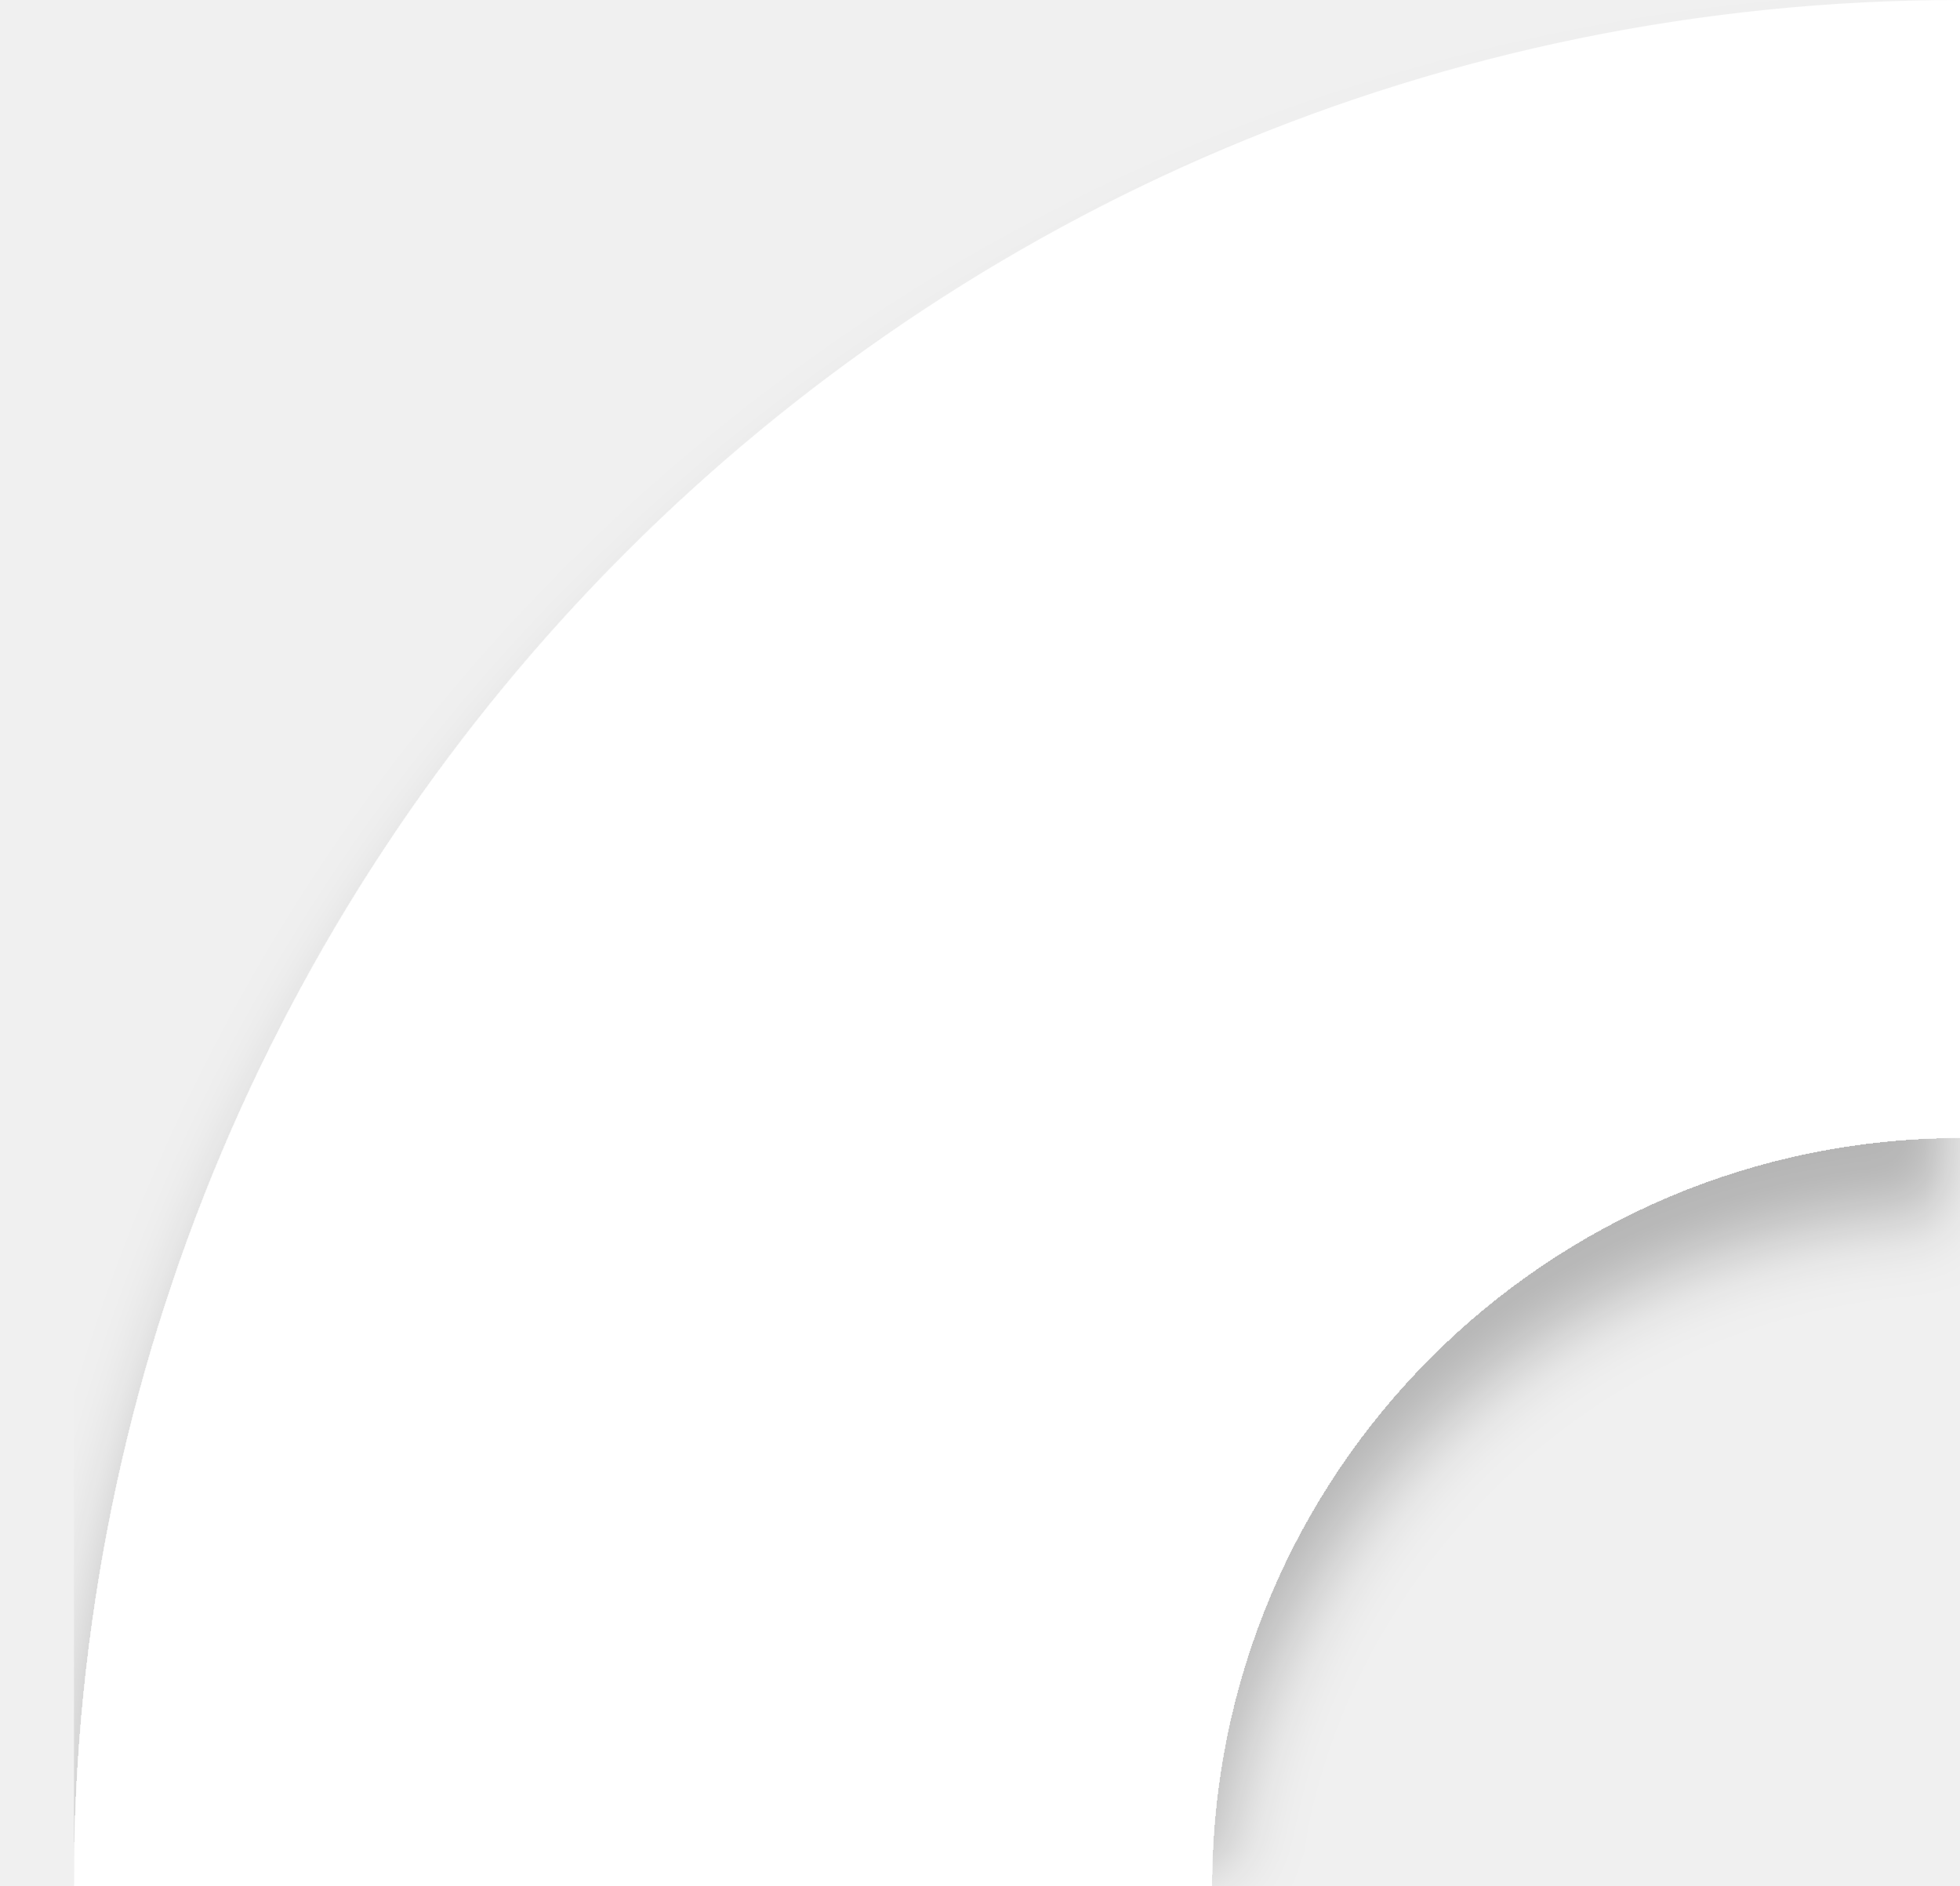
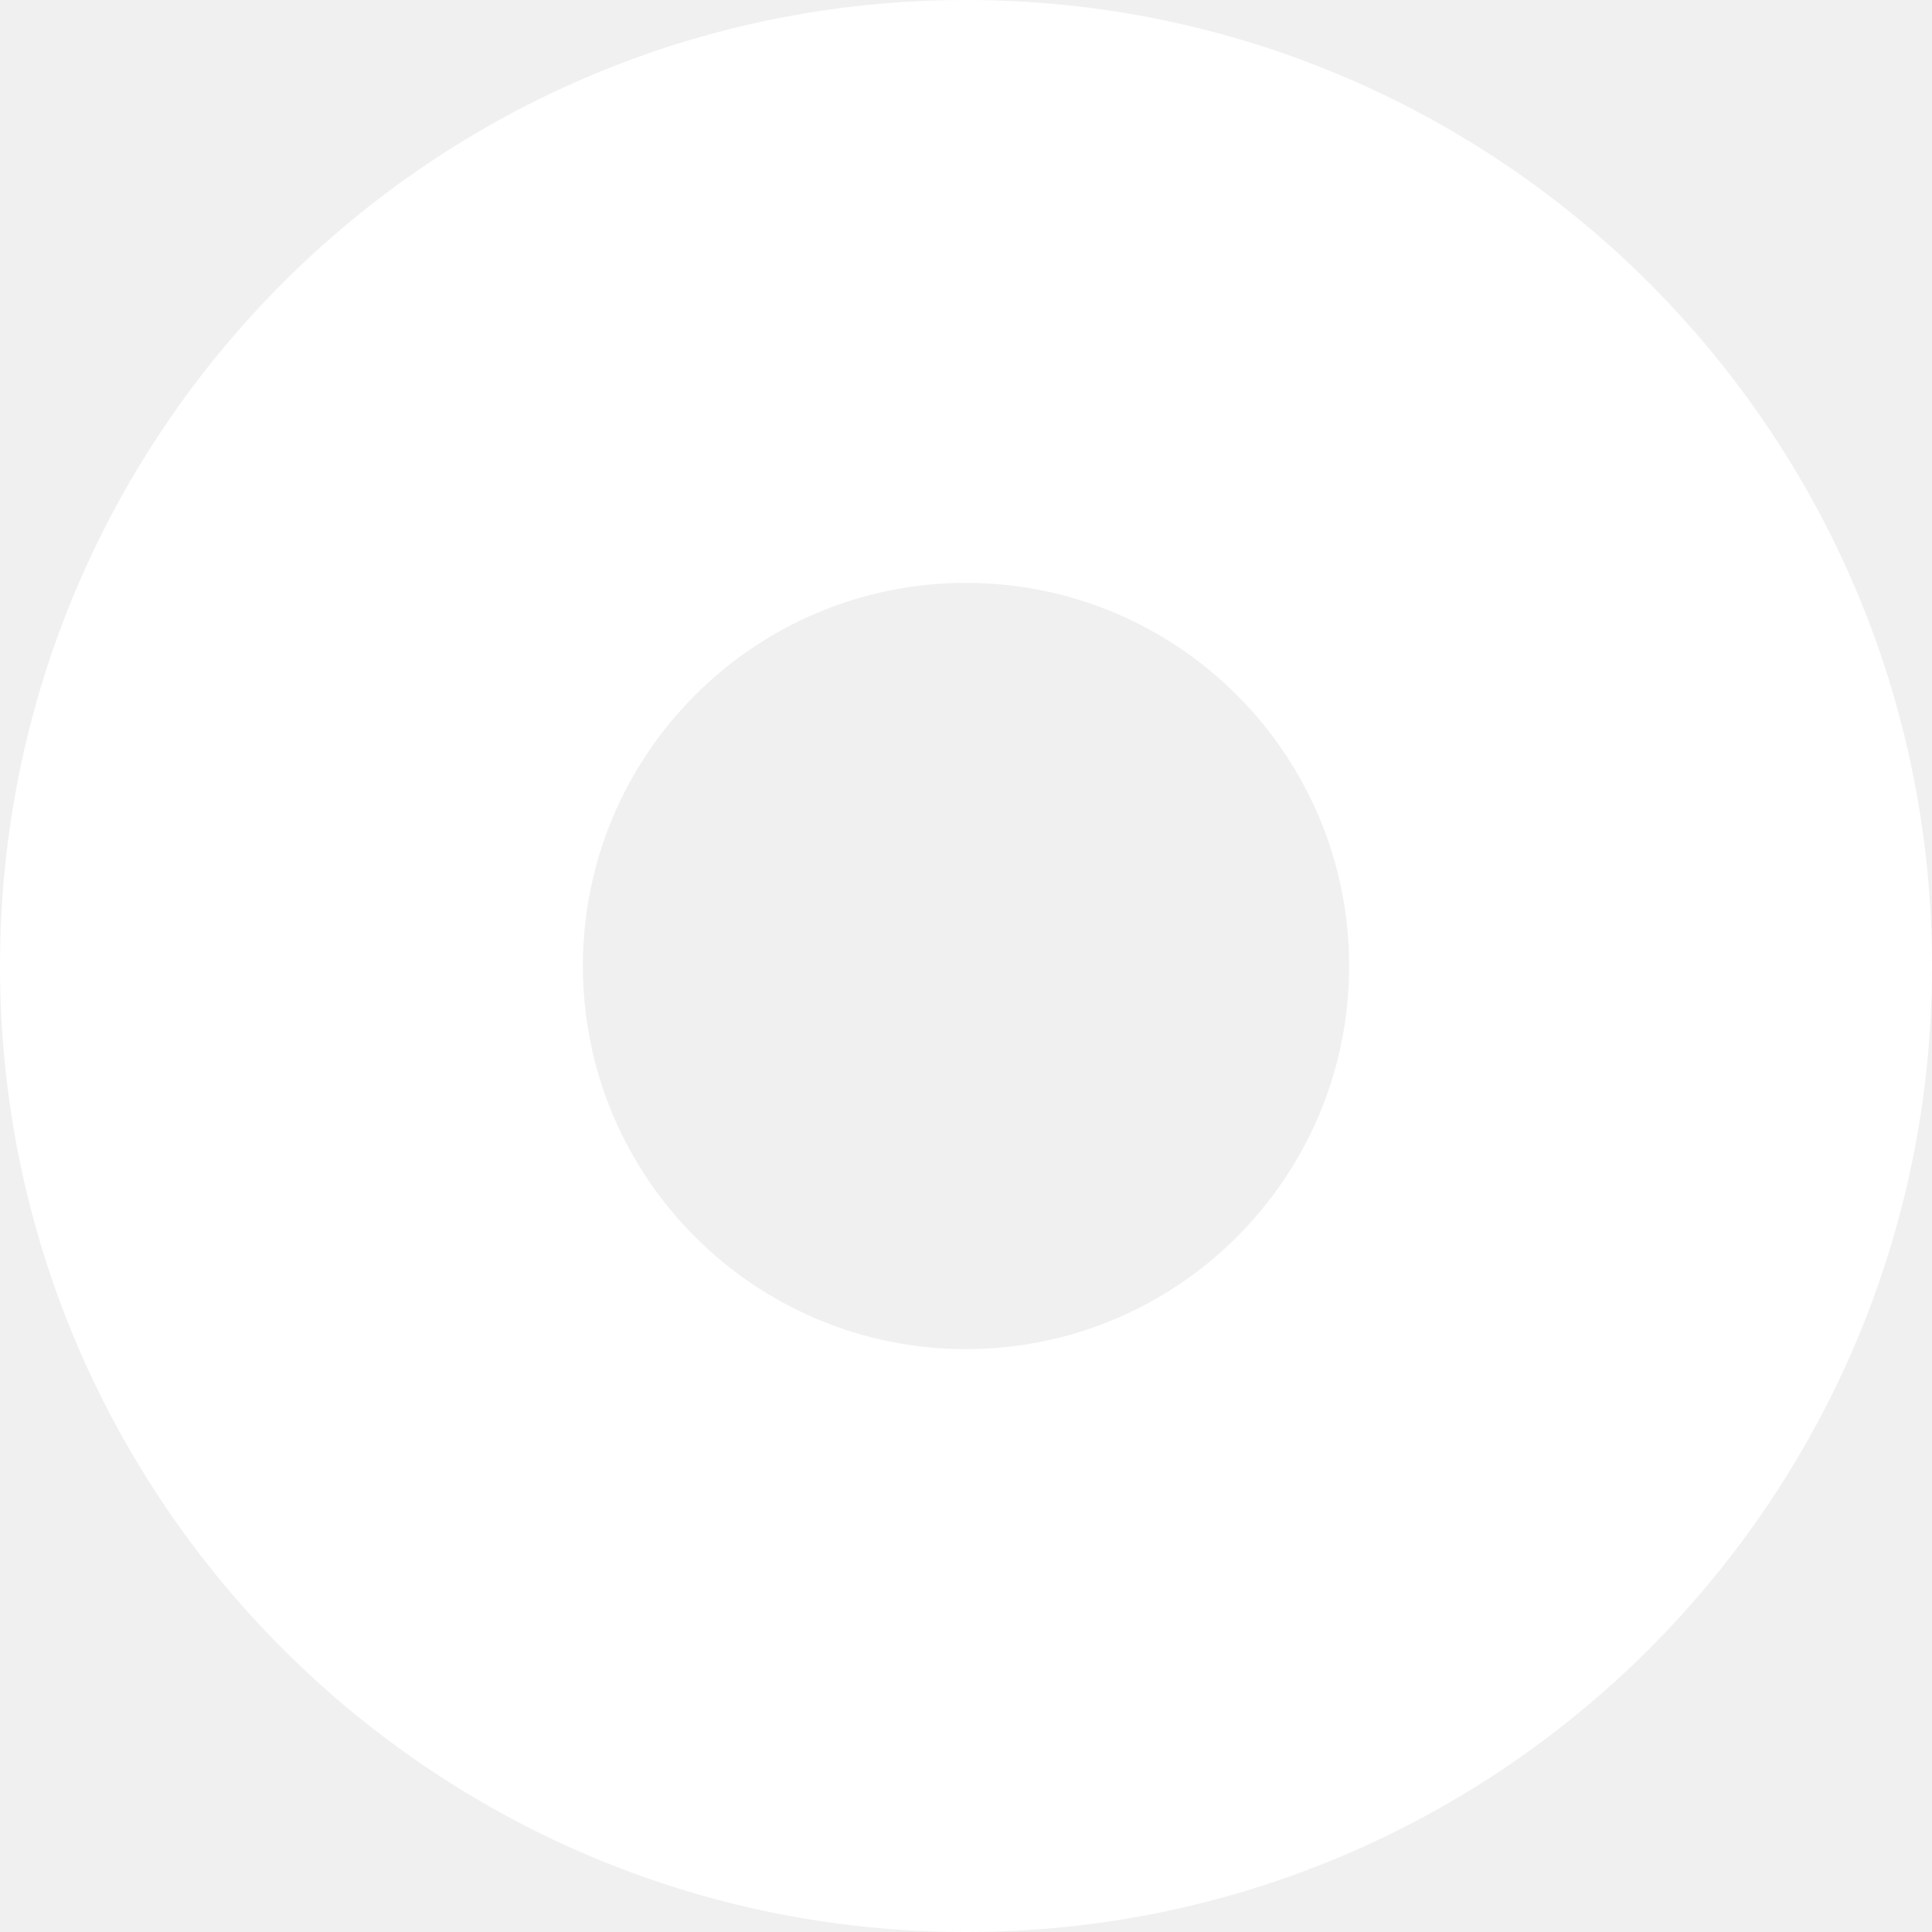
- <svg xmlns="http://www.w3.org/2000/svg" width="106" height="102" viewBox="0 0 106 102" fill="none">
-   <g clip-path="url(#clip0_456_2410)" filter="url(#filter0_d_456_2410)">
-     <path d="M106 0C49.643 0 4 45.643 4 102C4 158.309 49.643 204 106 204C162.309 204 208 158.357 208 102C208 45.643 162.309 0 106 0ZM106 142.454C83.659 142.454 65.546 124.341 65.546 102C65.546 79.659 83.659 61.546 106 61.546C128.341 61.546 146.454 79.659 146.454 102C146.454 124.341 128.341 142.454 106 142.454Z" fill="white" />
-   </g>
-   <defs>
-     <filter id="filter0_d_456_2410" x="0" y="0" width="212" height="212" filterUnits="userSpaceOnUse" color-interpolation-filters="sRGB">
-       <feFlood flood-opacity="0" result="BackgroundImageFix" />
-       <feColorMatrix in="SourceAlpha" type="matrix" values="0 0 0 0 0 0 0 0 0 0 0 0 0 0 0 0 0 0 127 0" result="hardAlpha" />
-       <feOffset dy="4" />
-       <feGaussianBlur stdDeviation="2" />
-       <feComposite in2="hardAlpha" operator="out" />
-       <feColorMatrix type="matrix" values="0 0 0 0 0 0 0 0 0 0 0 0 0 0 0 0 0 0 0.25 0" />
-       <feBlend mode="normal" in2="BackgroundImageFix" result="effect1_dropShadow_456_2410" />
-       <feBlend mode="normal" in="SourceGraphic" in2="effect1_dropShadow_456_2410" result="shape" />
-     </filter>
-     <clipPath id="clip0_456_2410">
-       <rect width="204" height="204" fill="white" transform="translate(4)" />
-     </clipPath>
-   </defs>
+ <svg xmlns="http://www.w3.org/2000/svg" width="93" height="93" viewBox="0 0 93 93" fill="none">
+   <path d="M46.5 0C20.808 0 0 20.808 0 46.5C0 72.17 20.808 93 46.5 93C72.17 93 93 72.192 93 46.5C93 20.808 72.17 0 46.5 0ZM46.5 64.942C36.315 64.942 28.058 56.685 28.058 46.5C28.058 36.315 36.315 28.058 46.5 28.058C56.685 28.058 64.942 36.315 64.942 46.5C64.942 56.685 56.685 64.942 46.5 64.942Z" fill="white" />
</svg>
